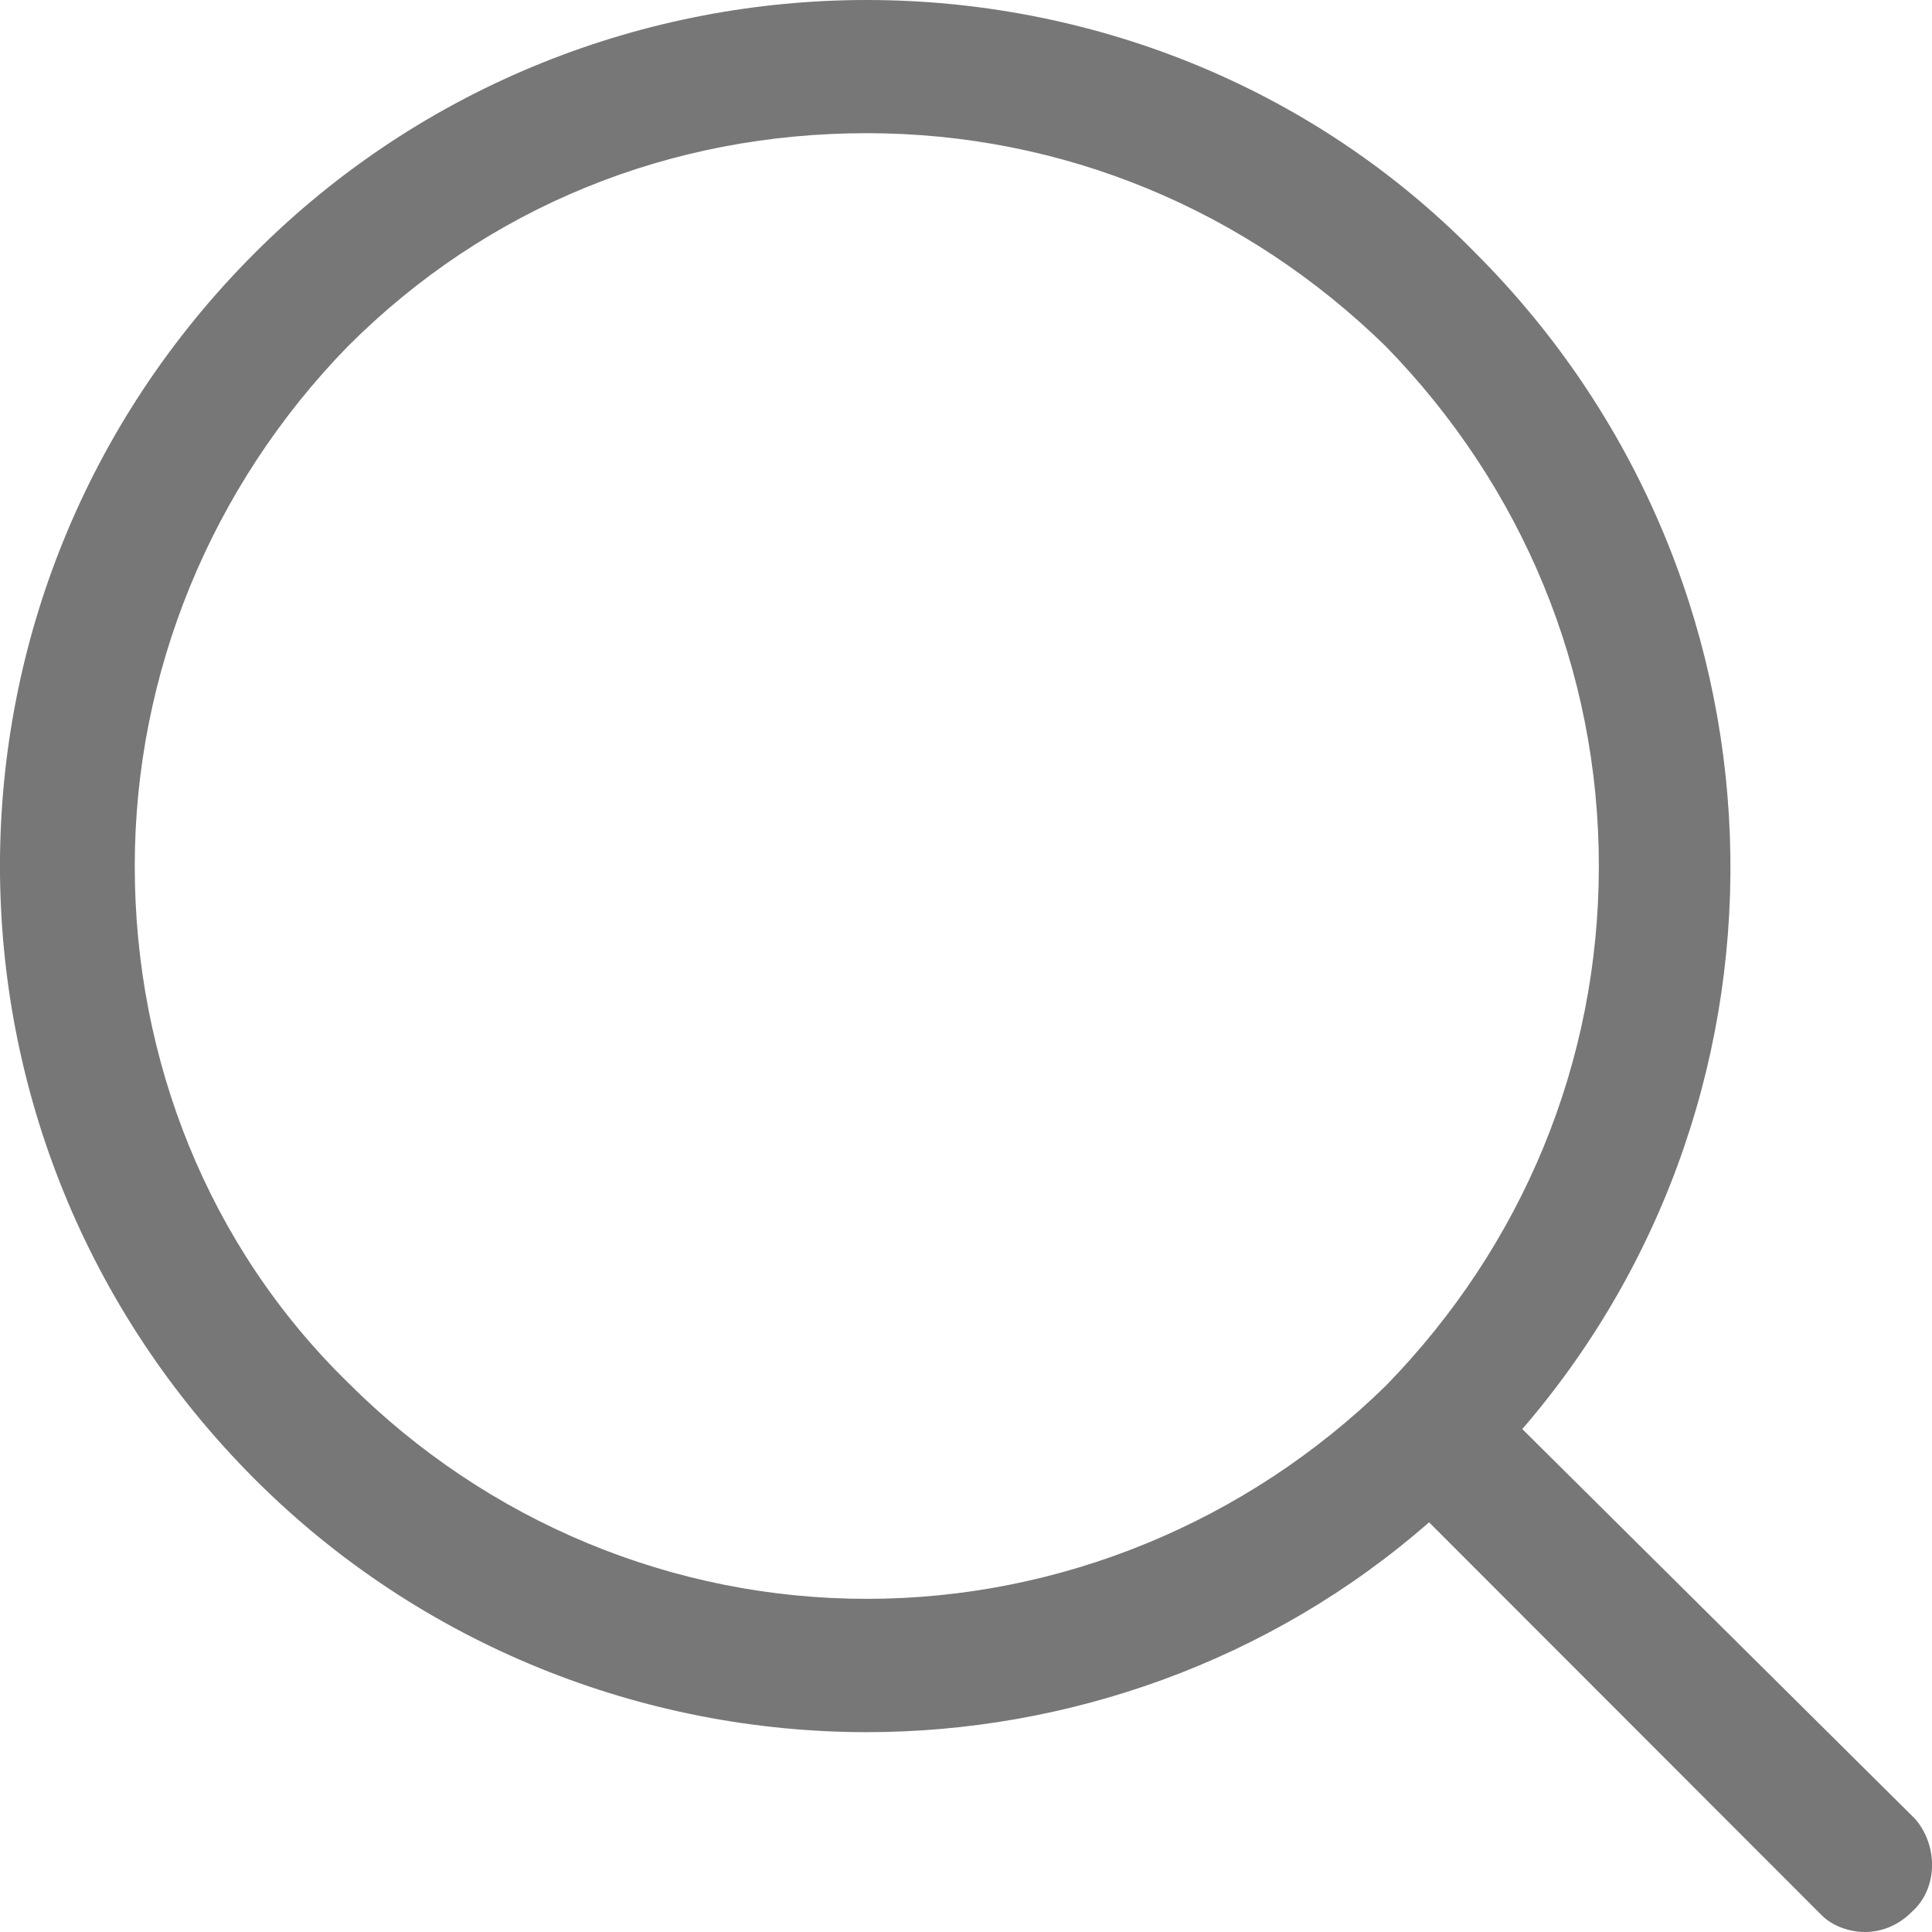
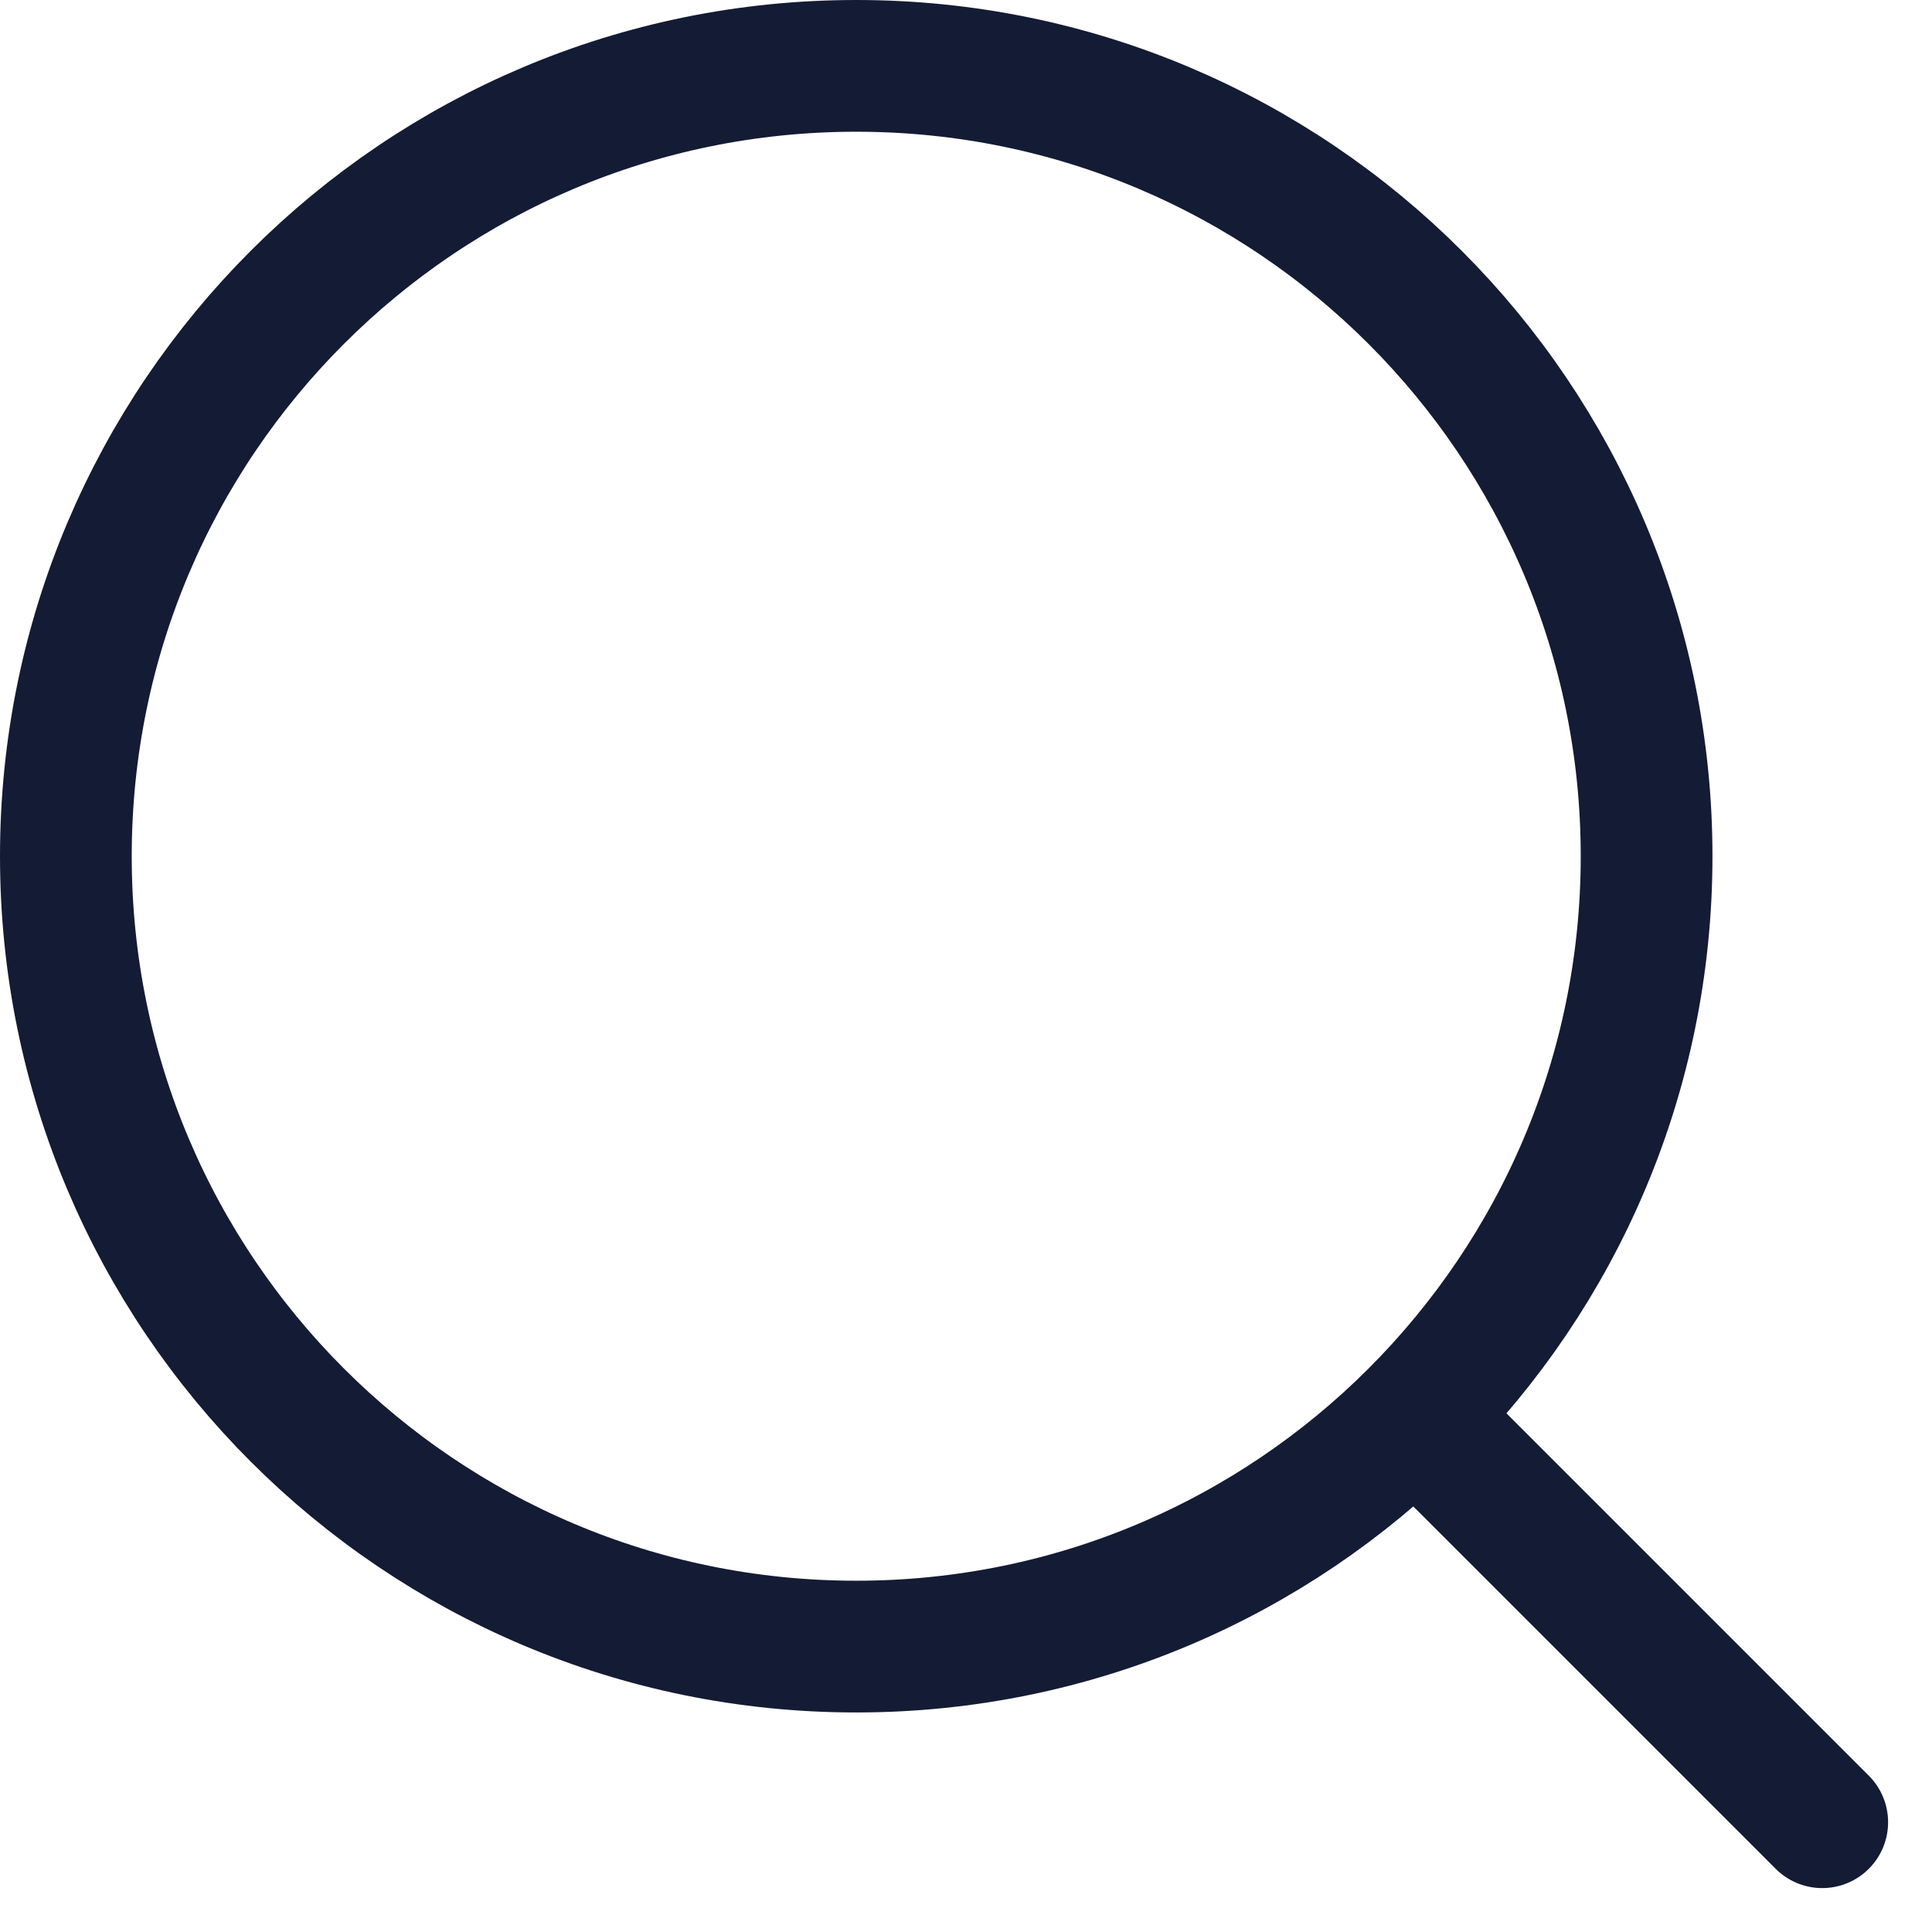
- <svg xmlns="http://www.w3.org/2000/svg" width="16" height="16" viewBox="0 0 16 16" fill="none">
-   <path d="M15.859 15.062L12.607 11.835C15.032 9.021 14.894 4.772 12.221 2.097C10.843 0.69 8.997 0 7.178 0C5.36 0 3.513 0.69 2.108 2.097C-0.703 4.91 -0.703 9.434 2.108 12.248C3.486 13.628 5.332 14.345 7.178 14.345C8.832 14.345 10.513 13.765 11.835 12.607L15.087 15.862C15.17 15.945 15.307 16 15.445 16C15.583 16 15.721 15.945 15.831 15.835C16.052 15.641 16.052 15.283 15.859 15.062ZM2.88 11.448C1.722 10.317 1.116 8.772 1.116 7.172C1.116 5.572 1.75 4.028 2.88 2.869C4.037 1.71 5.553 1.103 7.178 1.103C8.804 1.103 10.32 1.738 11.477 2.869C12.607 4.028 13.241 5.545 13.241 7.172C13.241 8.8 12.607 10.317 11.477 11.476C10.32 12.607 8.777 13.241 7.178 13.241C5.58 13.241 4.037 12.607 2.88 11.448Z" fill="#777777" />
+ <svg xmlns="http://www.w3.org/2000/svg" width="22" height="22" viewBox="0 0 22 22" fill="none">
+   <path d="M16.25 16.25L20.75 20.75" stroke="#141B34" stroke-width="1.5" stroke-linecap="round" stroke-linejoin="round" />
+   <path d="M18.75 9.75C18.75 4.779 14.721 0.75 9.75 0.75C4.779 0.75 0.75 4.779 0.75 9.75C0.75 14.721 4.779 18.75 9.75 18.75C14.721 18.75 18.75 14.721 18.75 9.75Z" stroke="#141B34" stroke-width="1.5" stroke-linejoin="round" />
</svg>
